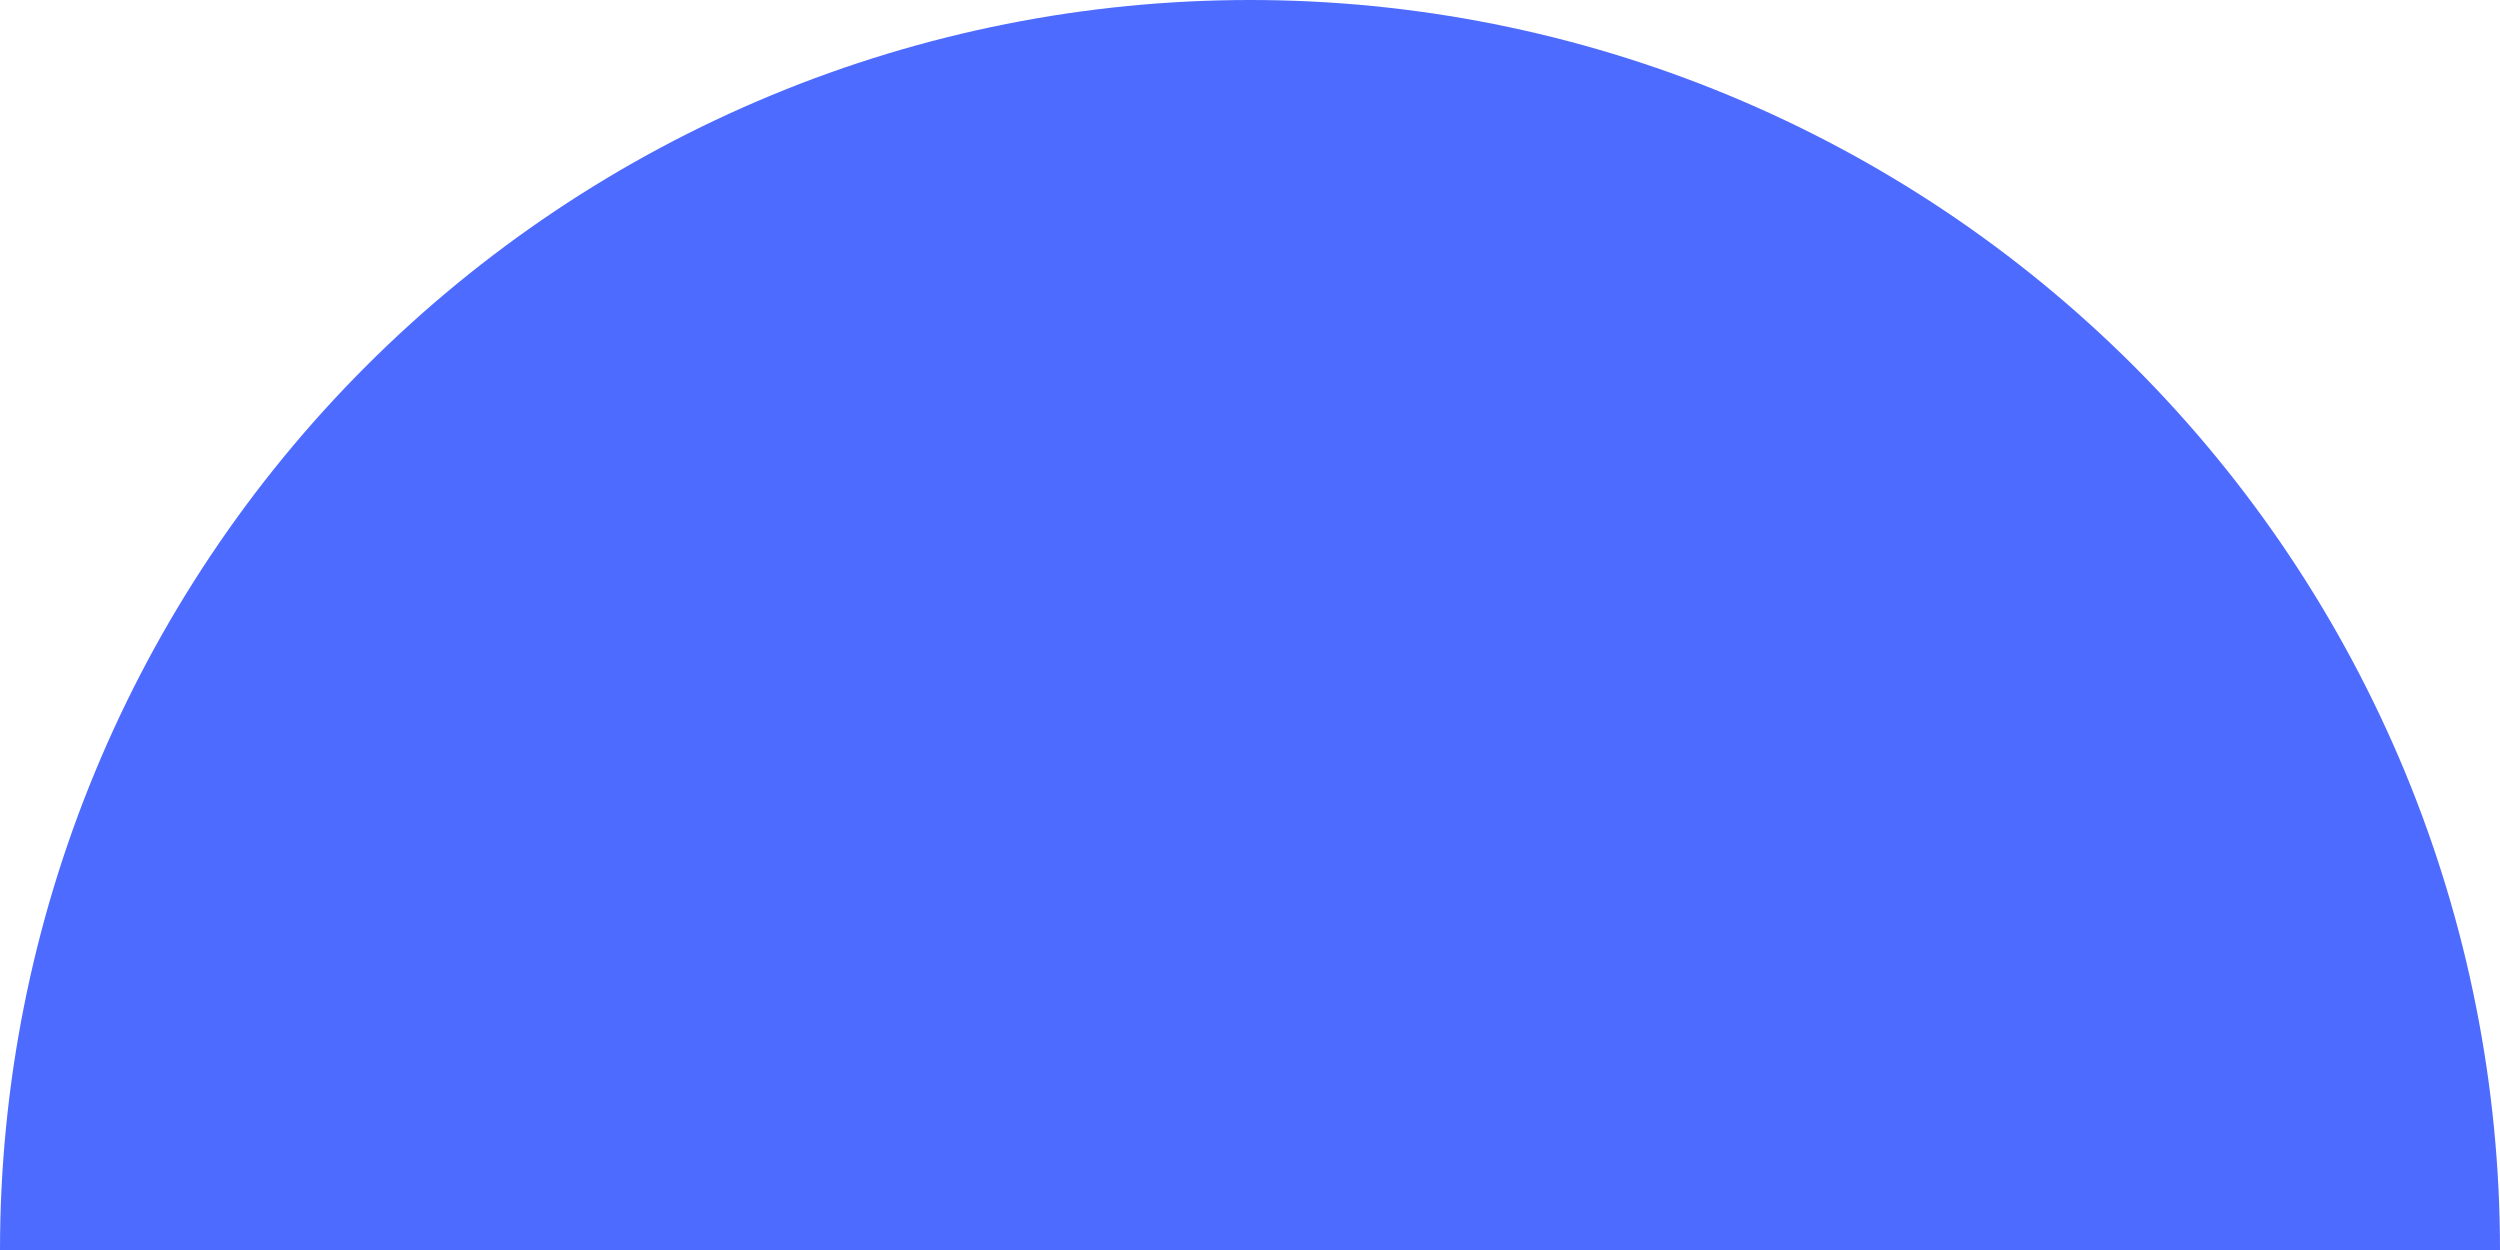
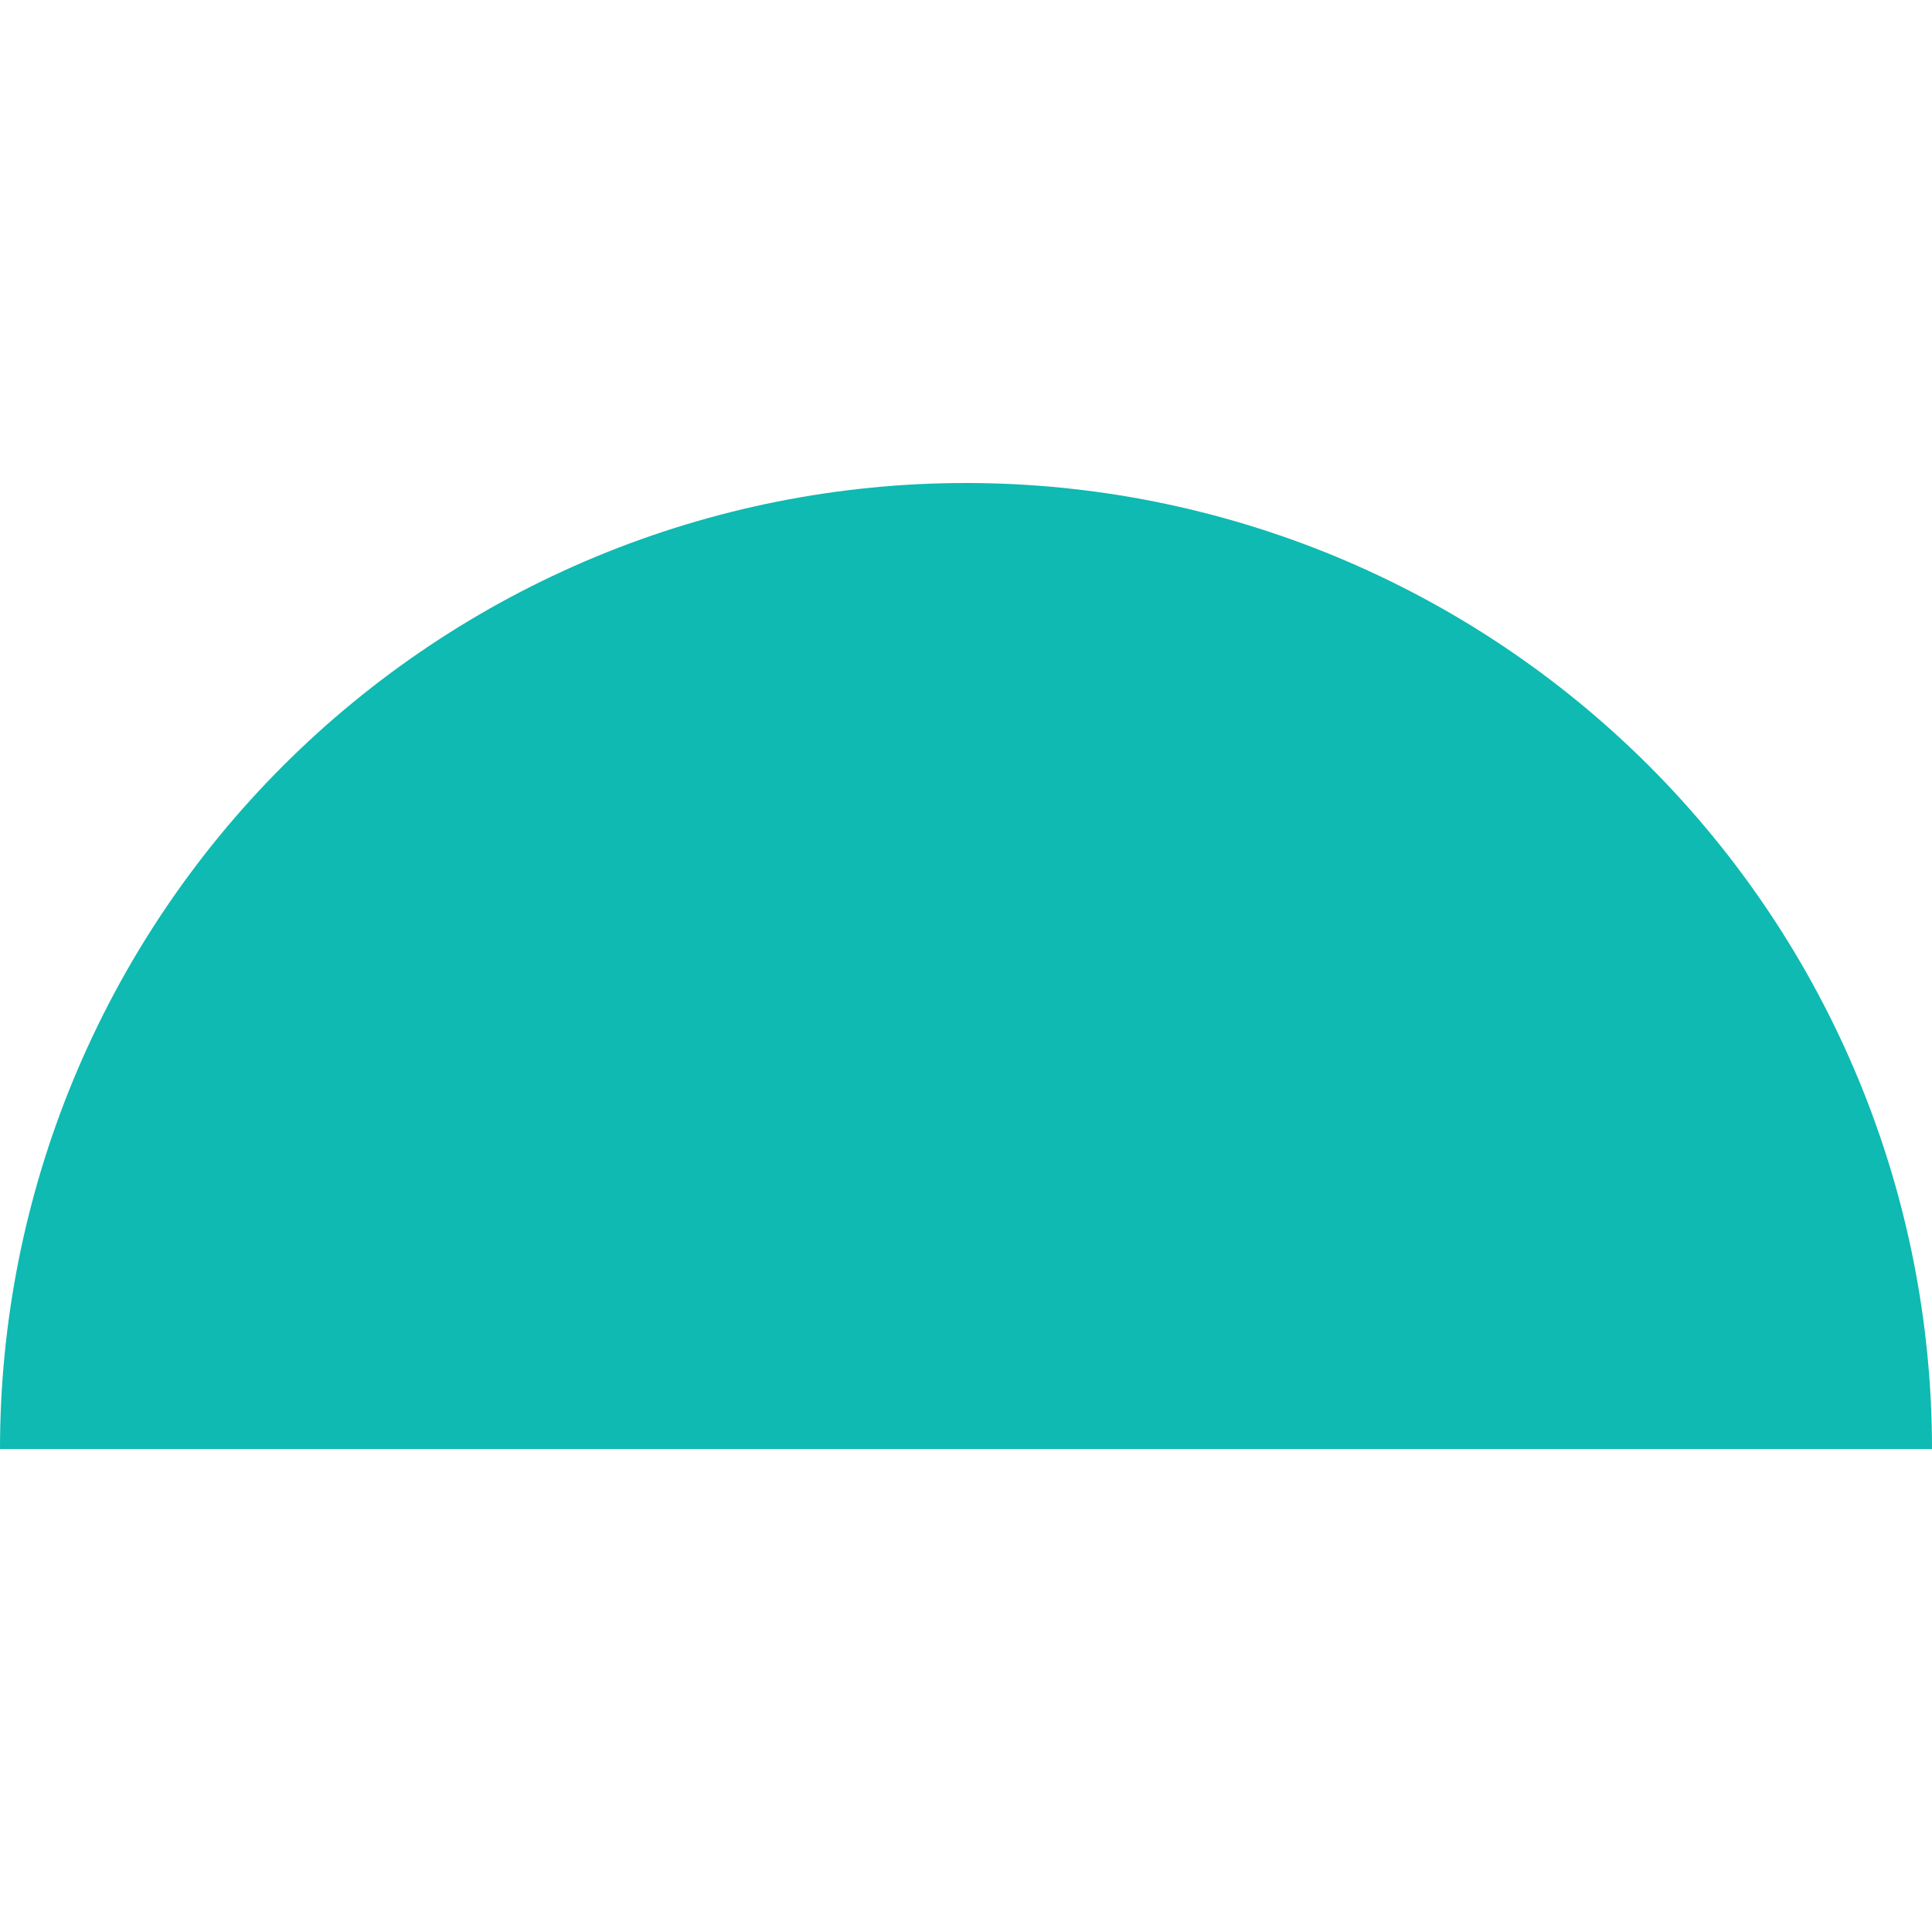
- <svg xmlns="http://www.w3.org/2000/svg" width="198" height="99" viewBox="0 0 198 99" fill="none">
-   <path d="M198 99C198 85.999 195.439 73.125 190.464 61.114C185.489 49.103 178.197 38.189 169.004 28.996C159.811 19.803 148.897 12.511 136.886 7.536C124.874 2.56 112.001 -0 99 -0C85.999 -0 73.126 2.56 61.114 7.536C49.103 12.511 38.189 19.803 28.996 28.996C19.803 38.189 12.511 49.103 7.536 61.114C2.561 73.125 -1.13657e-06 85.999 0 99L198 99Z" fill="#4E6BFF" />
+ <svg xmlns="http://www.w3.org/2000/svg" id="SvgjsSvg1001" width="288" height="288" version="1.1">
+   <defs id="SvgjsDefs1002" />
+   <g id="SvgjsG1008" transform="matrix(1,0,0,1,0,0)">
+     <svg viewBox="0 0 198 99" width="288" height="288">
+       <path fill="#0ebab1" d="M198 99C198 85.999 195.439 73.125 190.464 61.114C185.489 49.103 178.197 38.189 169.004 28.996C159.811 19.803 148.897 12.511 136.886 7.536C124.874 2.56 112.001 -0 99 -0C85.999 -0 73.126 2.56 61.114 7.536C49.103 12.511 38.189 19.803 28.996 28.996C19.803 38.189 12.511 49.103 7.536 61.114C2.561 73.125 -1.13657e-06 85.999 0 99L198 99Z" class="svgShape color4e6bff-0 selectable" />
+     </svg>
+   </g>
</svg>
